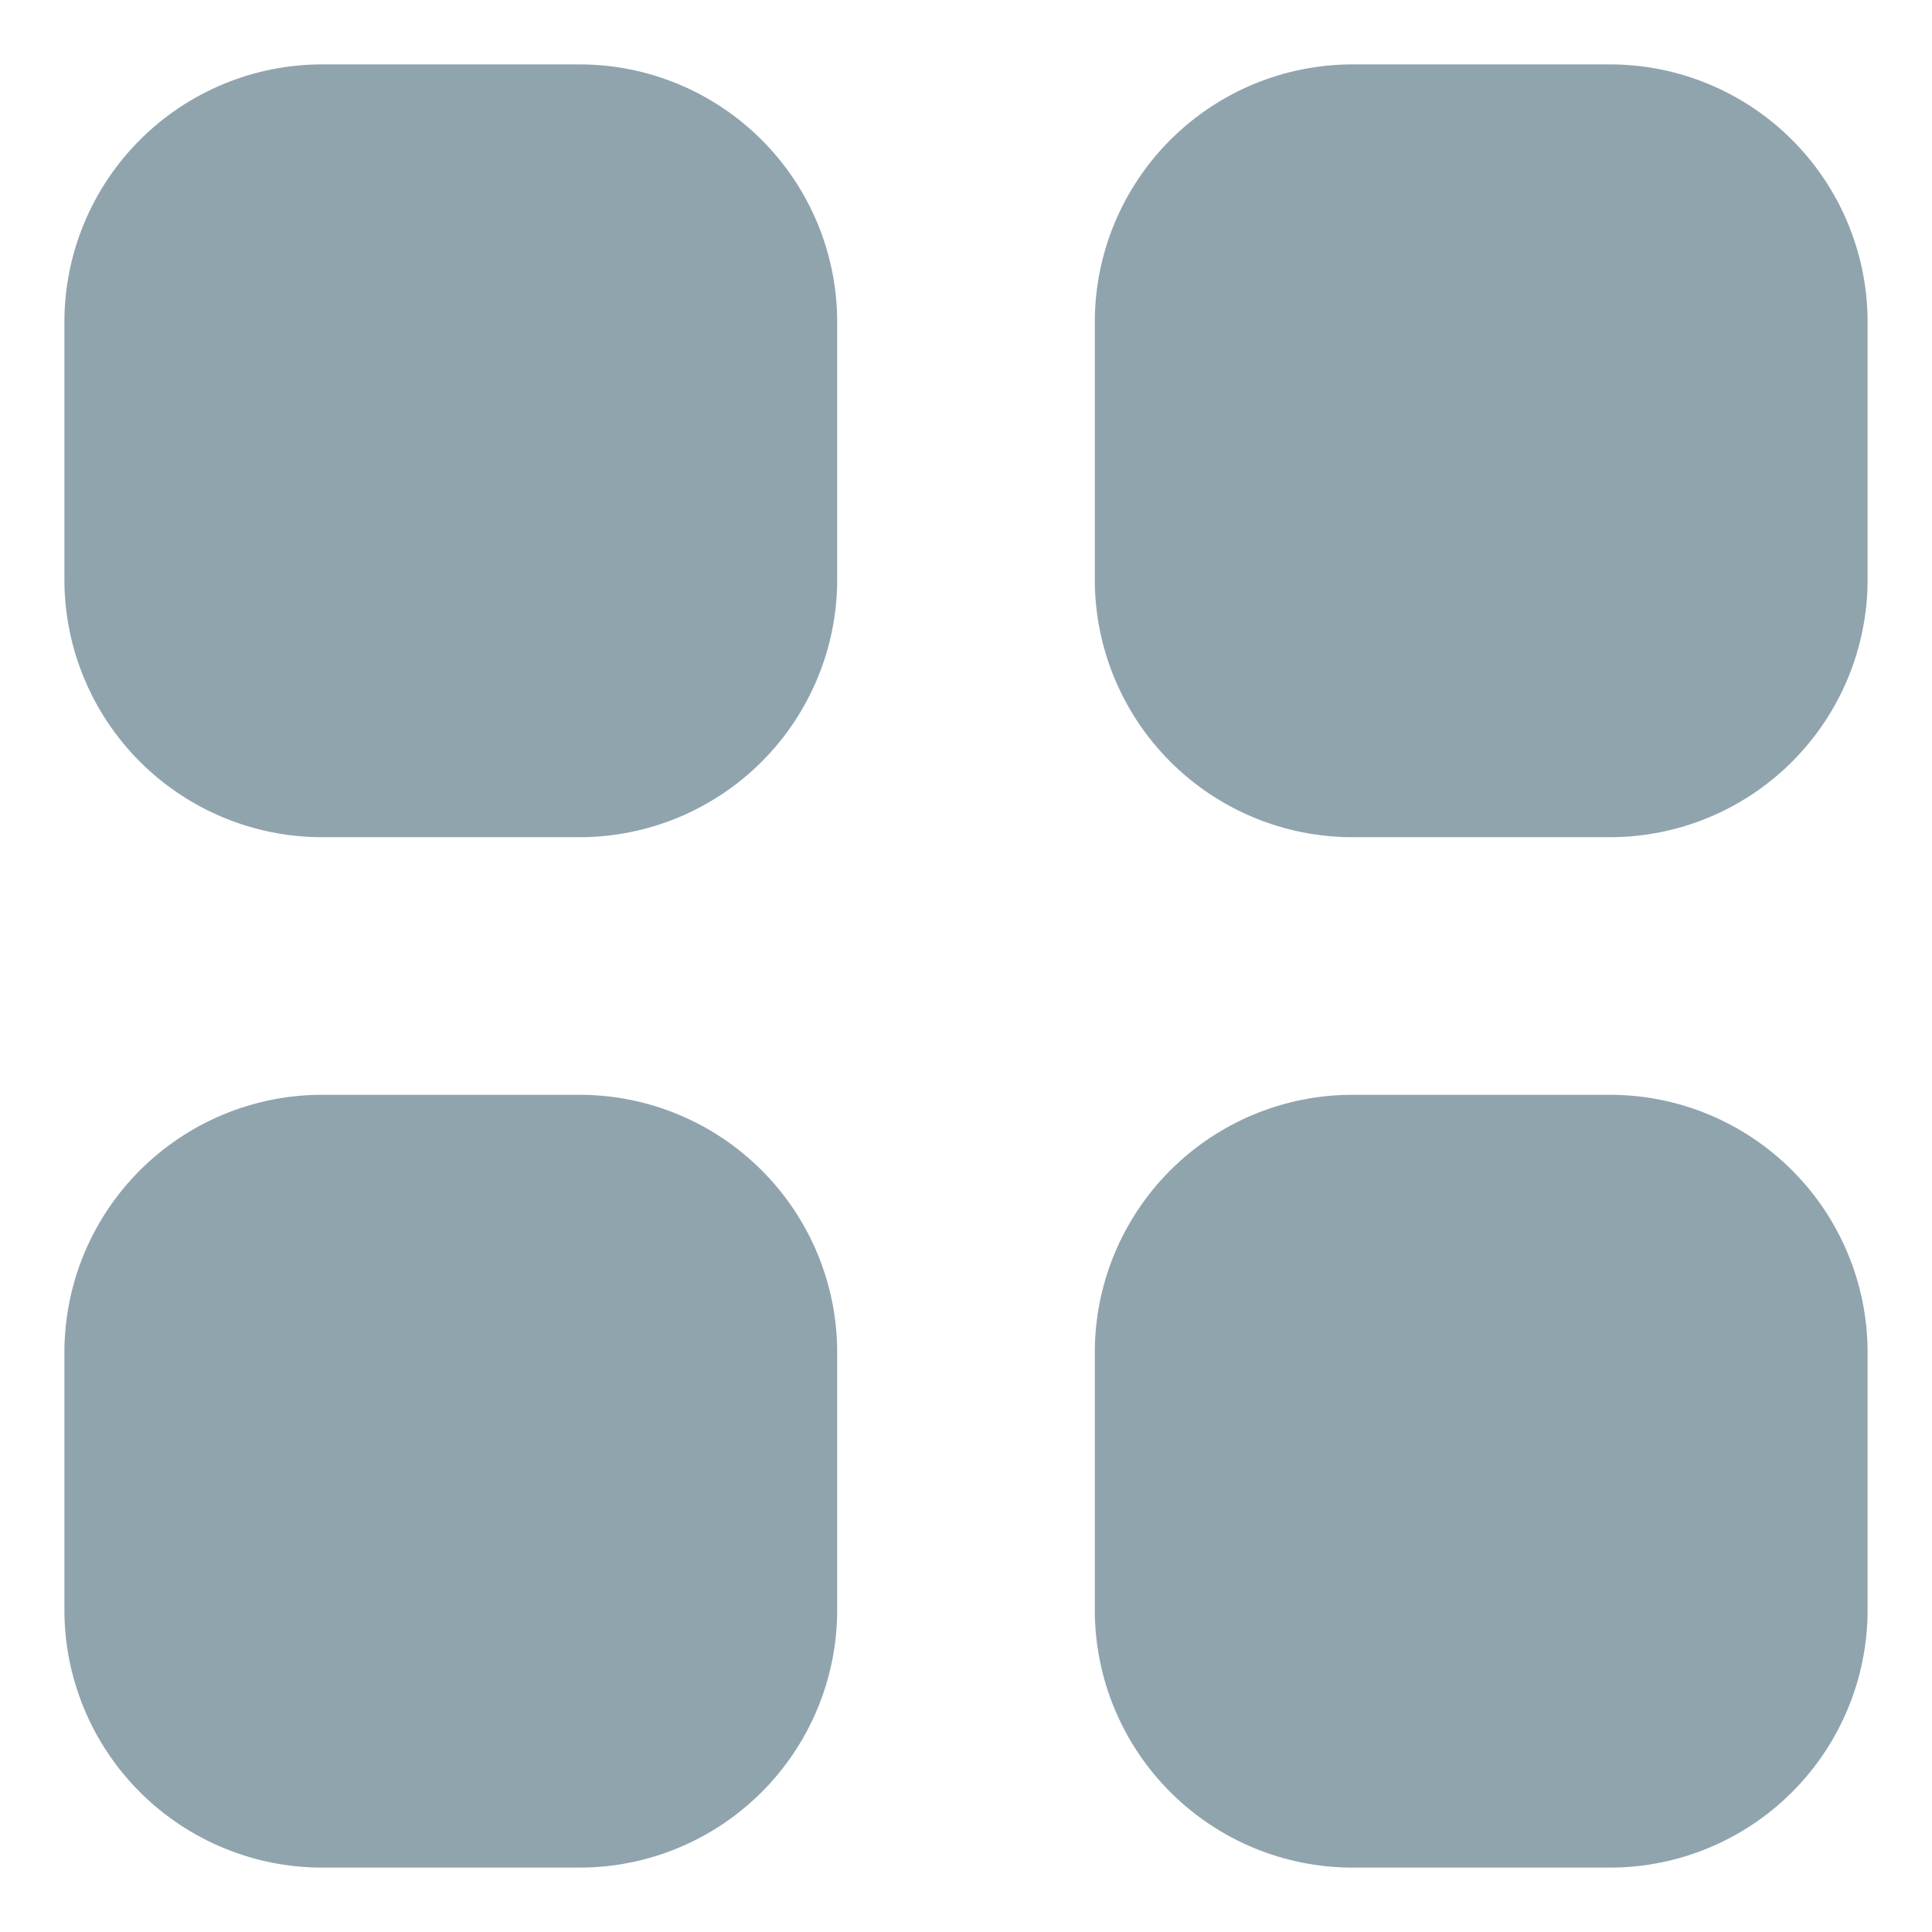
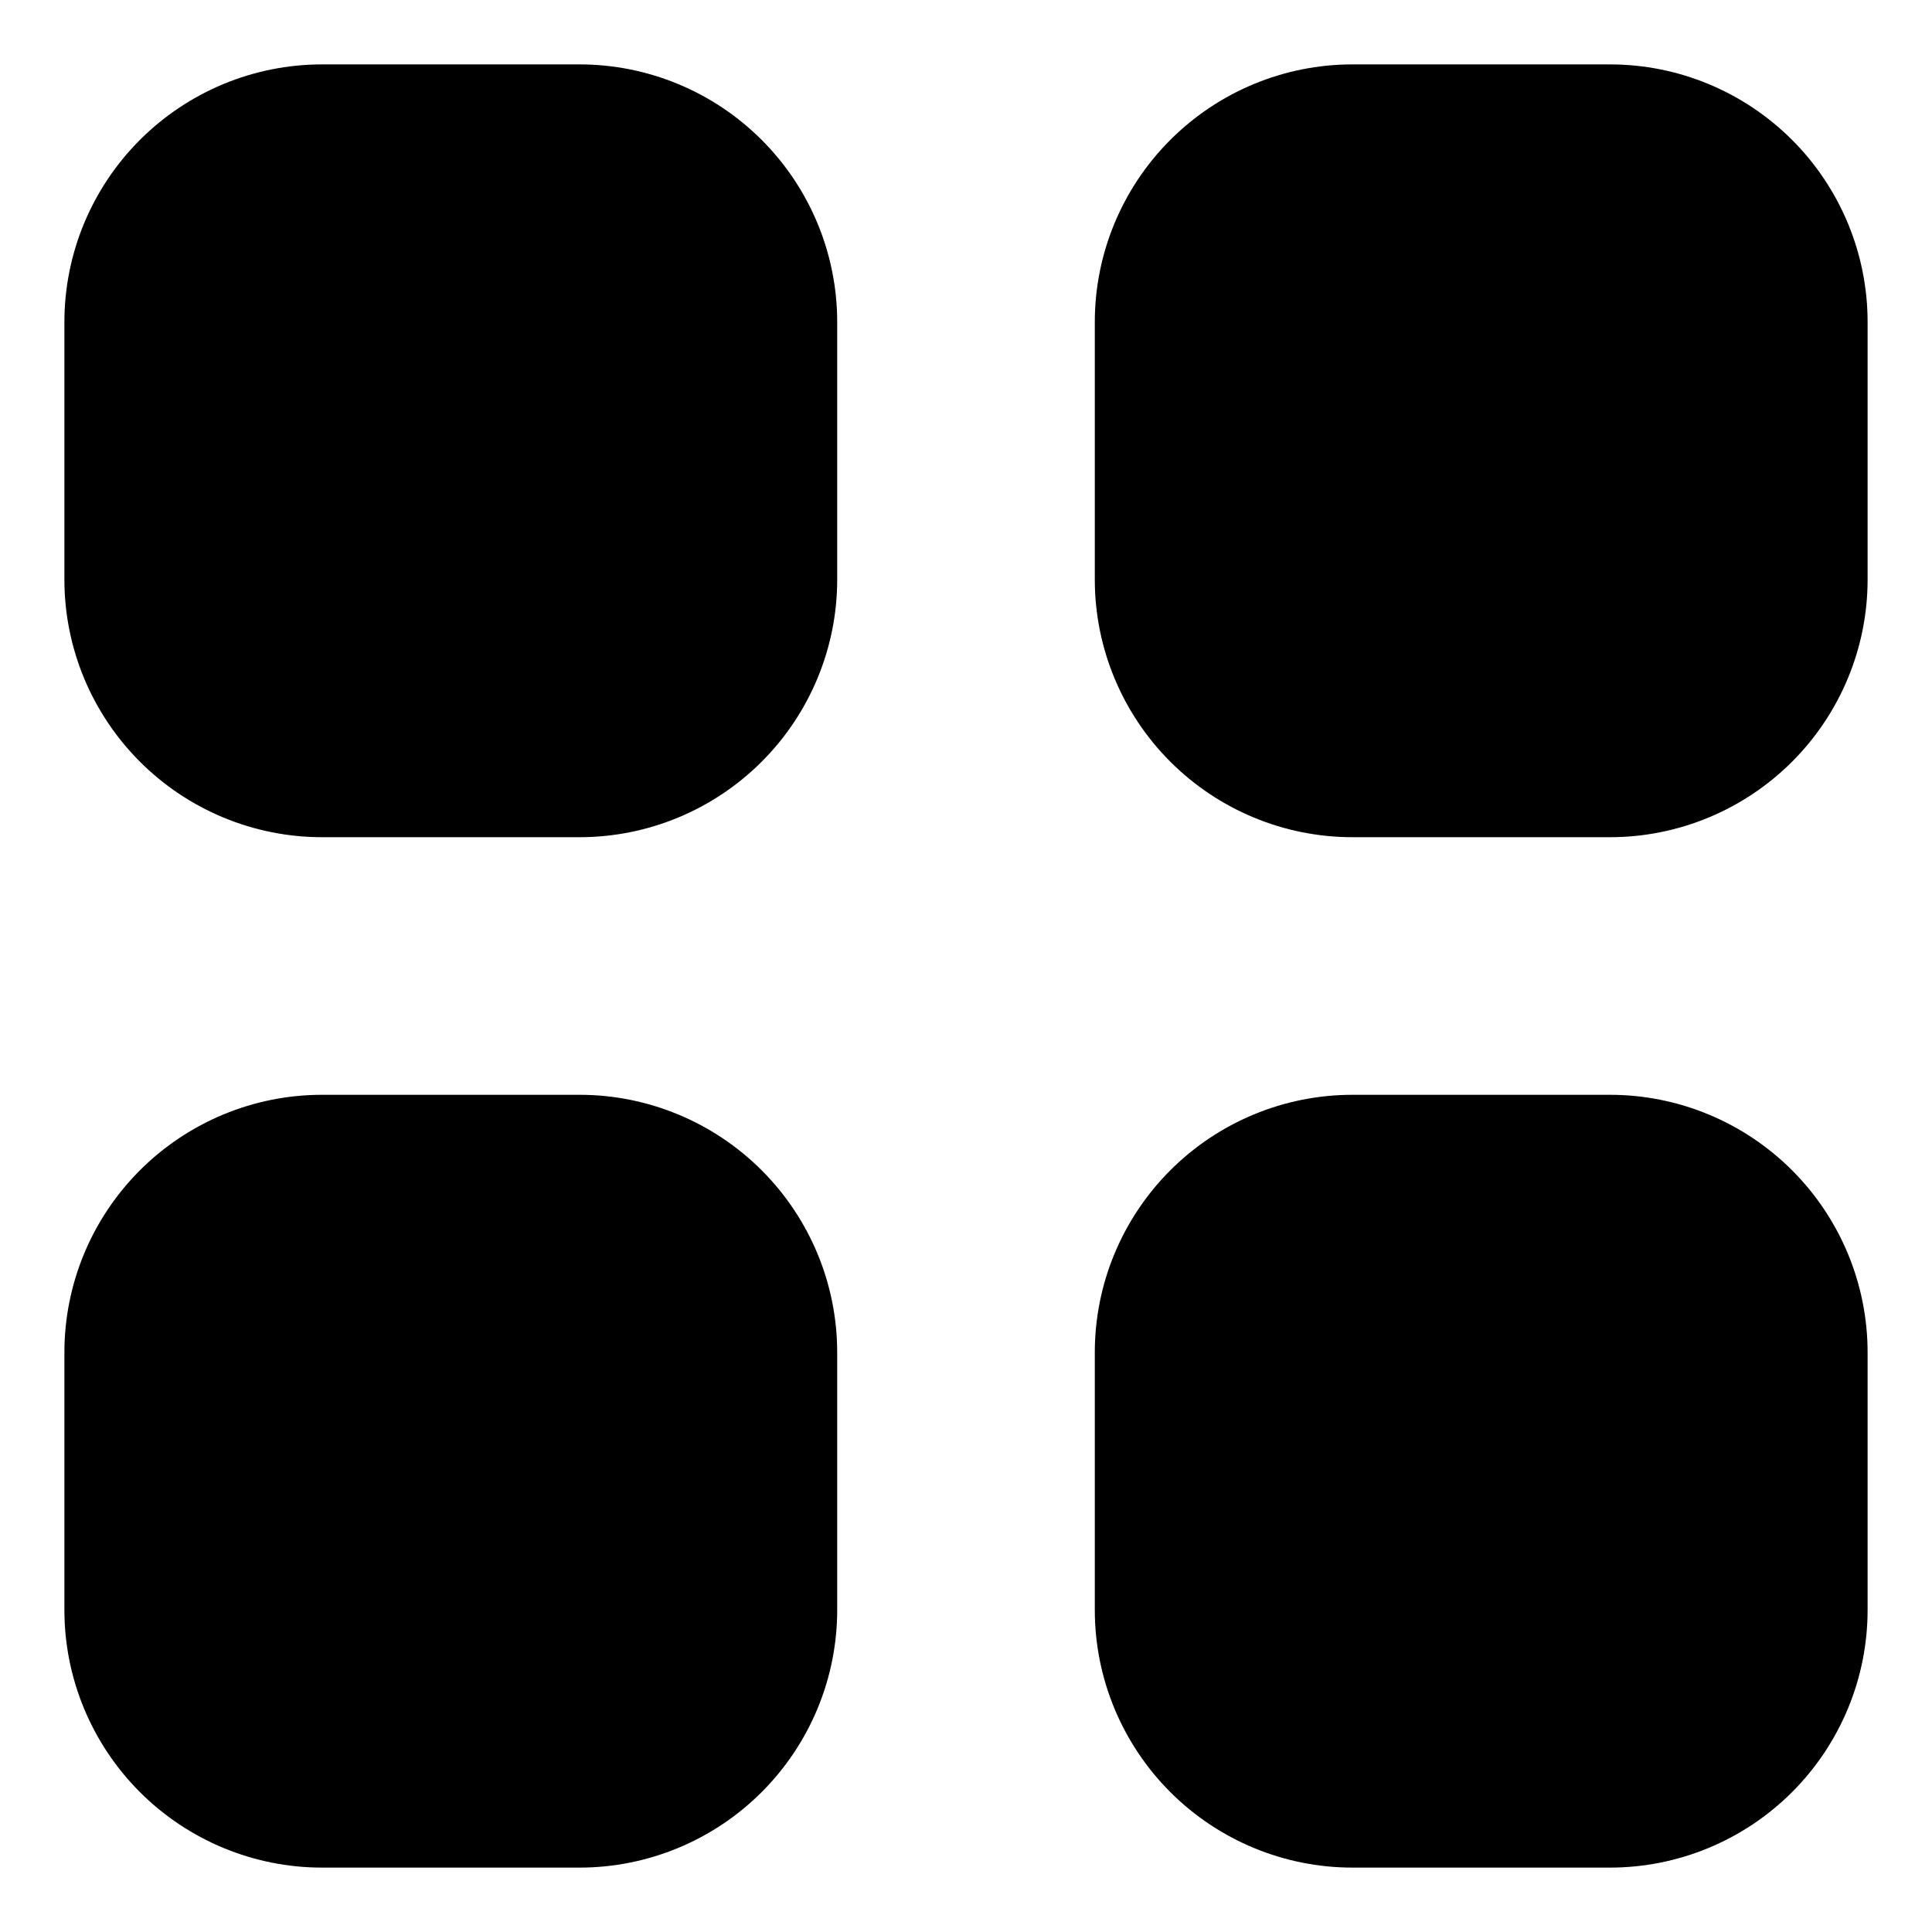
<svg xmlns="http://www.w3.org/2000/svg" width="12" height="12" viewBox="0 0 12 12" fill="none">
-   <path d="M2 0.4C1.576 0.4 1.169 0.569 0.869 0.869C0.569 1.169 0.4 1.576 0.4 2V3.6C0.4 4.024 0.569 4.431 0.869 4.731C1.169 5.031 1.576 5.2 2 5.2H3.6C4.024 5.2 4.431 5.031 4.731 4.731C5.031 4.431 5.2 4.024 5.2 3.6V2C5.2 1.576 5.031 1.169 4.731 0.869C4.431 0.569 4.024 0.4 3.6 0.4H2ZM2 6.8C1.576 6.8 1.169 6.969 0.869 7.269C0.569 7.569 0.4 7.976 0.4 8.4V10C0.4 10.424 0.569 10.831 0.869 11.131C1.169 11.431 1.576 11.6 2 11.6H3.6C4.024 11.6 4.431 11.431 4.731 11.131C5.031 10.831 5.2 10.424 5.2 10V8.4C5.2 7.976 5.031 7.569 4.731 7.269C4.431 6.969 4.024 6.8 3.6 6.8H2ZM6.8 2C6.8 1.576 6.969 1.169 7.269 0.869C7.569 0.569 7.976 0.4 8.4 0.4H10C10.424 0.4 10.831 0.569 11.131 0.869C11.431 1.169 11.6 1.576 11.6 2V3.6C11.6 4.024 11.431 4.431 11.131 4.731C10.831 5.031 10.424 5.2 10 5.2H8.4C7.976 5.2 7.569 5.031 7.269 4.731C6.969 4.431 6.8 4.024 6.8 3.6V2ZM6.8 8.4C6.8 7.976 6.969 7.569 7.269 7.269C7.569 6.969 7.976 6.8 8.4 6.8H10C10.424 6.8 10.831 6.969 11.131 7.269C11.431 7.569 11.6 7.976 11.6 8.4V10C11.6 10.424 11.431 10.831 11.131 11.131C10.831 11.431 10.424 11.6 10 11.6H8.4C7.976 11.6 7.569 11.431 7.269 11.131C6.969 10.831 6.8 10.424 6.8 10V8.4Z" fill="#90A4AE" />
+   <path d="M2 0.4C1.576 0.4 1.169 0.569 0.869 0.869C0.569 1.169 0.4 1.576 0.4 2V3.6C0.4 4.024 0.569 4.431 0.869 4.731C1.169 5.031 1.576 5.2 2 5.2H3.6C4.024 5.2 4.431 5.031 4.731 4.731C5.031 4.431 5.2 4.024 5.2 3.6V2C5.2 1.576 5.031 1.169 4.731 0.869C4.431 0.569 4.024 0.4 3.6 0.4H2ZM2 6.8C1.576 6.8 1.169 6.969 0.869 7.269C0.569 7.569 0.4 7.976 0.4 8.4V10C0.4 10.424 0.569 10.831 0.869 11.131C1.169 11.431 1.576 11.6 2 11.6H3.6C4.024 11.6 4.431 11.431 4.731 11.131C5.031 10.831 5.2 10.424 5.2 10V8.4C5.2 7.976 5.031 7.569 4.731 7.269C4.431 6.969 4.024 6.8 3.6 6.8H2ZM6.8 2C6.8 1.576 6.969 1.169 7.269 0.869C7.569 0.569 7.976 0.4 8.4 0.4H10C10.424 0.4 10.831 0.569 11.131 0.869C11.431 1.169 11.6 1.576 11.6 2V3.6C11.6 4.024 11.431 4.431 11.131 4.731C10.831 5.031 10.424 5.2 10 5.2H8.4C7.976 5.2 7.569 5.031 7.269 4.731C6.969 4.431 6.8 4.024 6.8 3.6V2ZM6.8 8.4C6.8 7.976 6.969 7.569 7.269 7.269C7.569 6.969 7.976 6.8 8.4 6.8H10C10.424 6.8 10.831 6.969 11.131 7.269C11.431 7.569 11.6 7.976 11.6 8.4V10C11.6 10.424 11.431 10.831 11.131 11.131C10.831 11.431 10.424 11.6 10 11.6H8.4C7.976 11.6 7.569 11.431 7.269 11.131C6.969 10.831 6.8 10.424 6.8 10V8.4Z" fill="currentColor" />
</svg>
